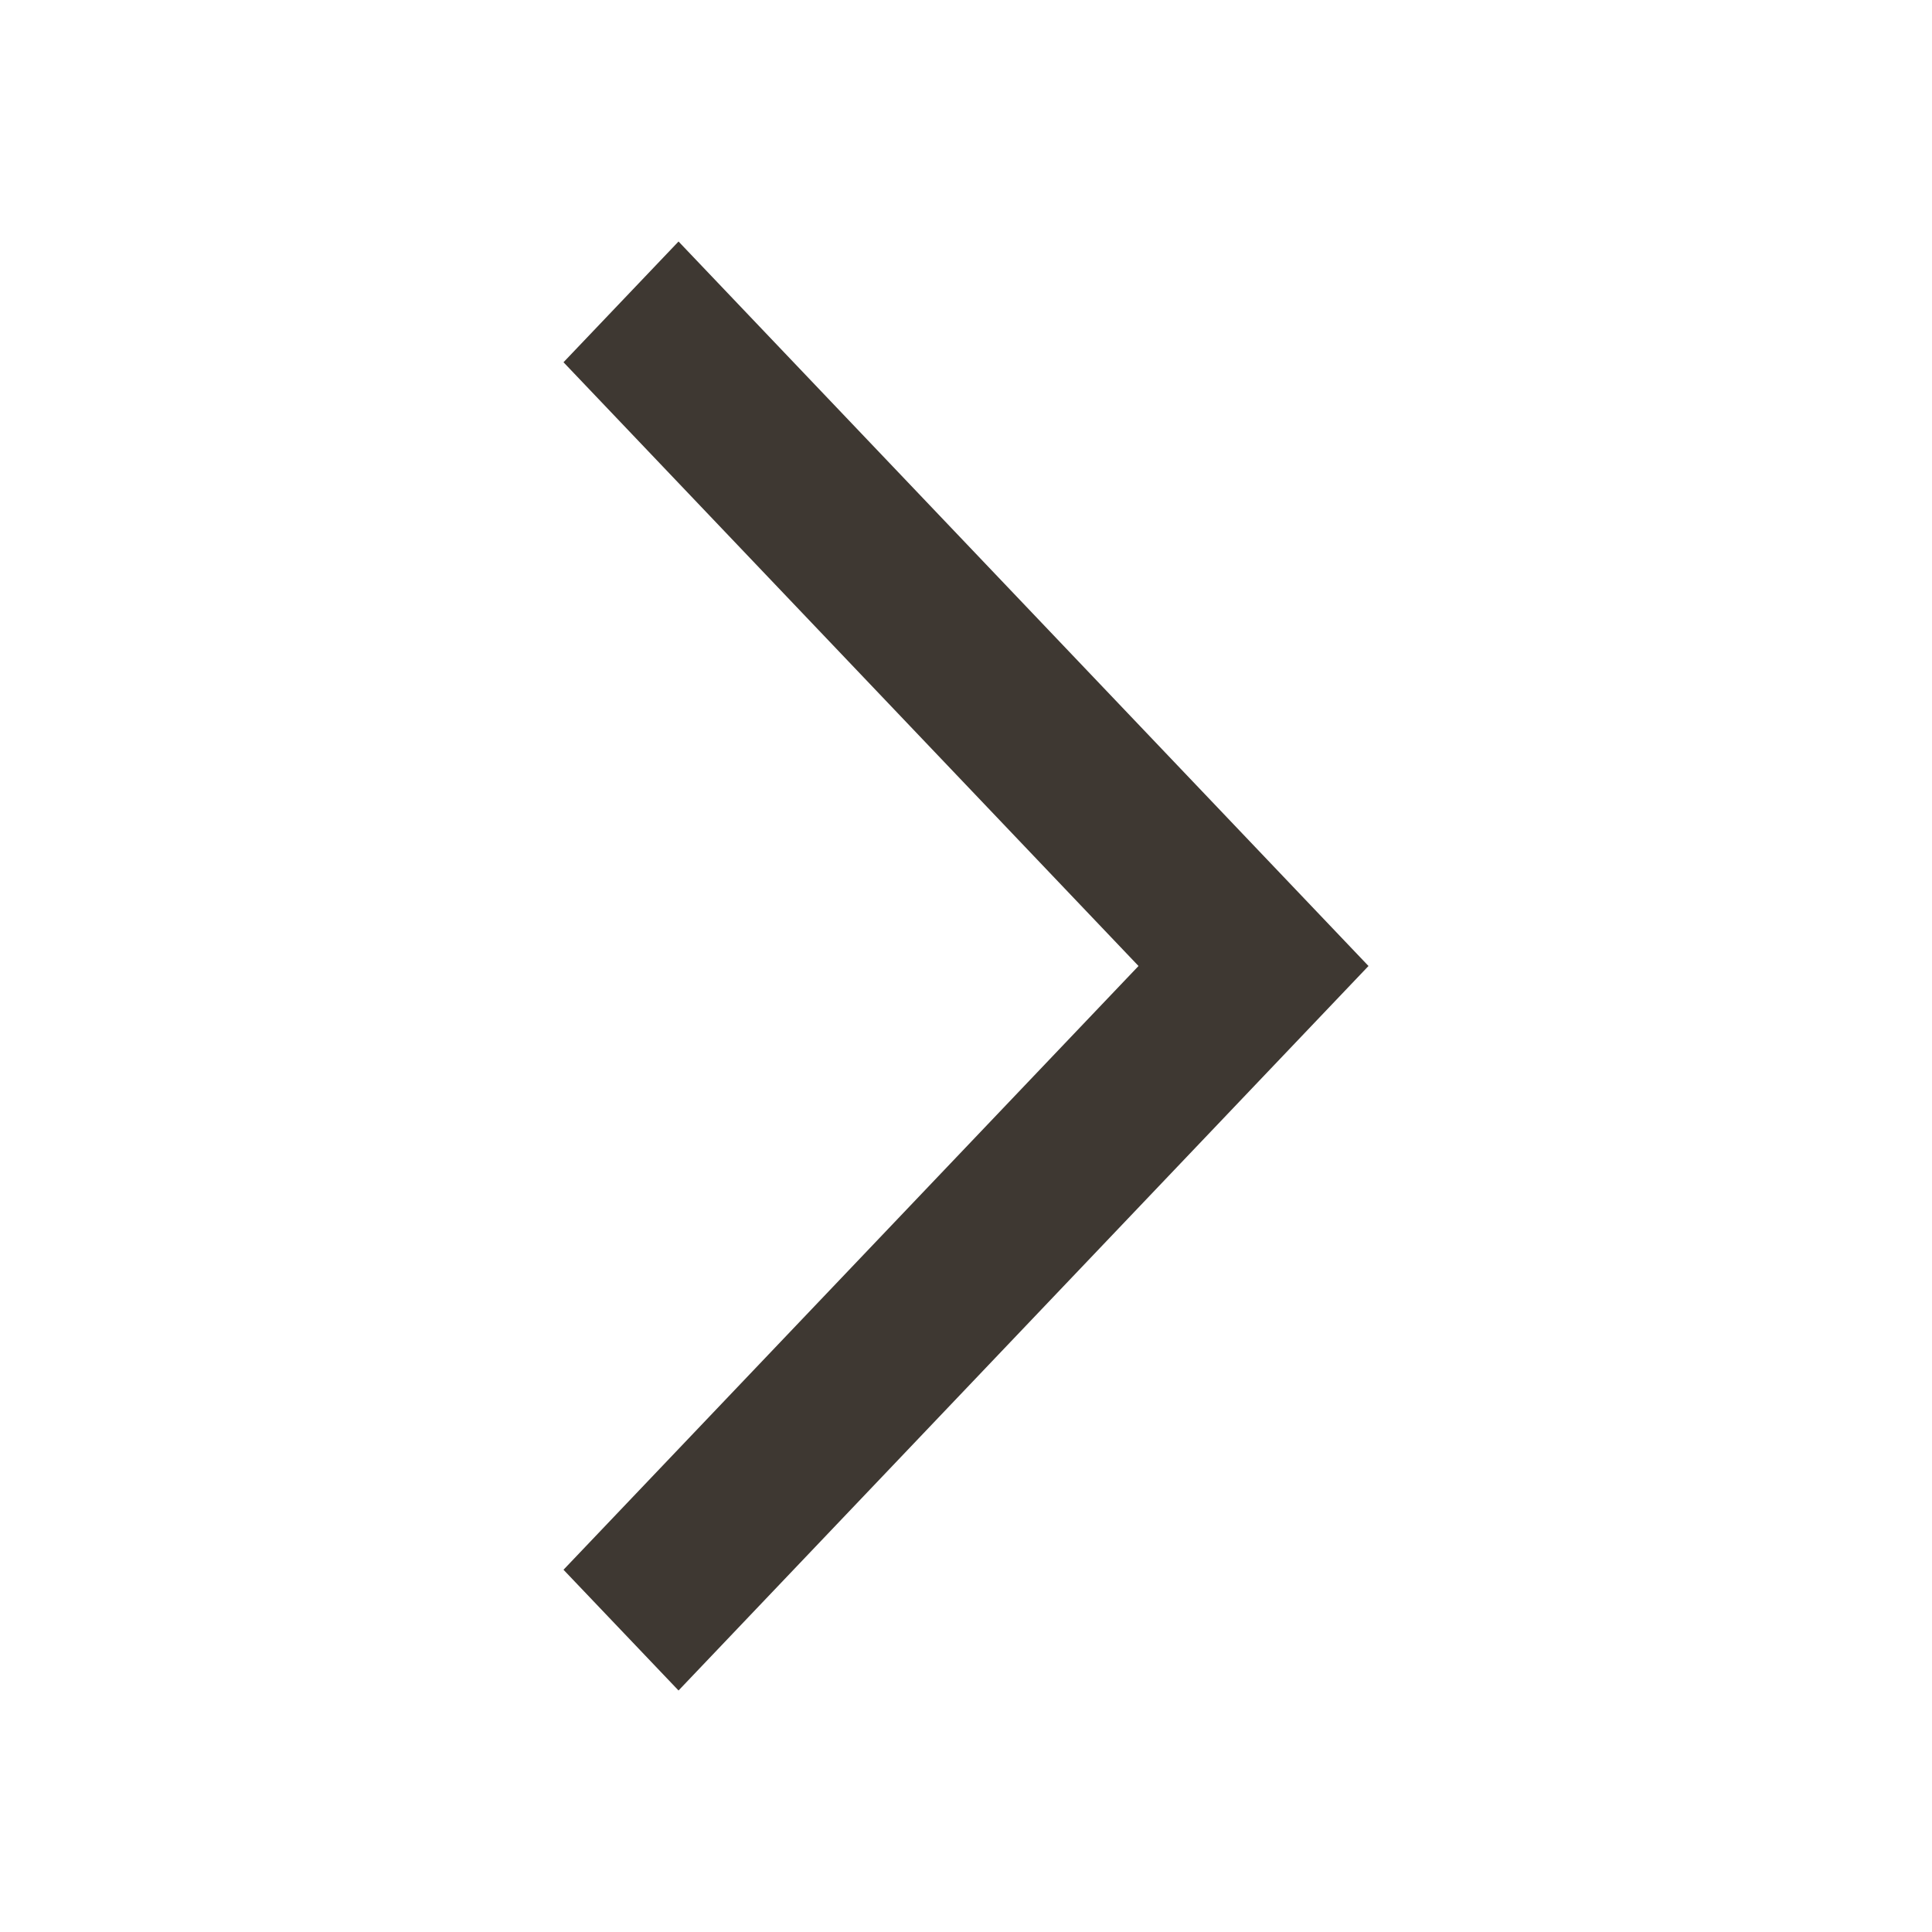
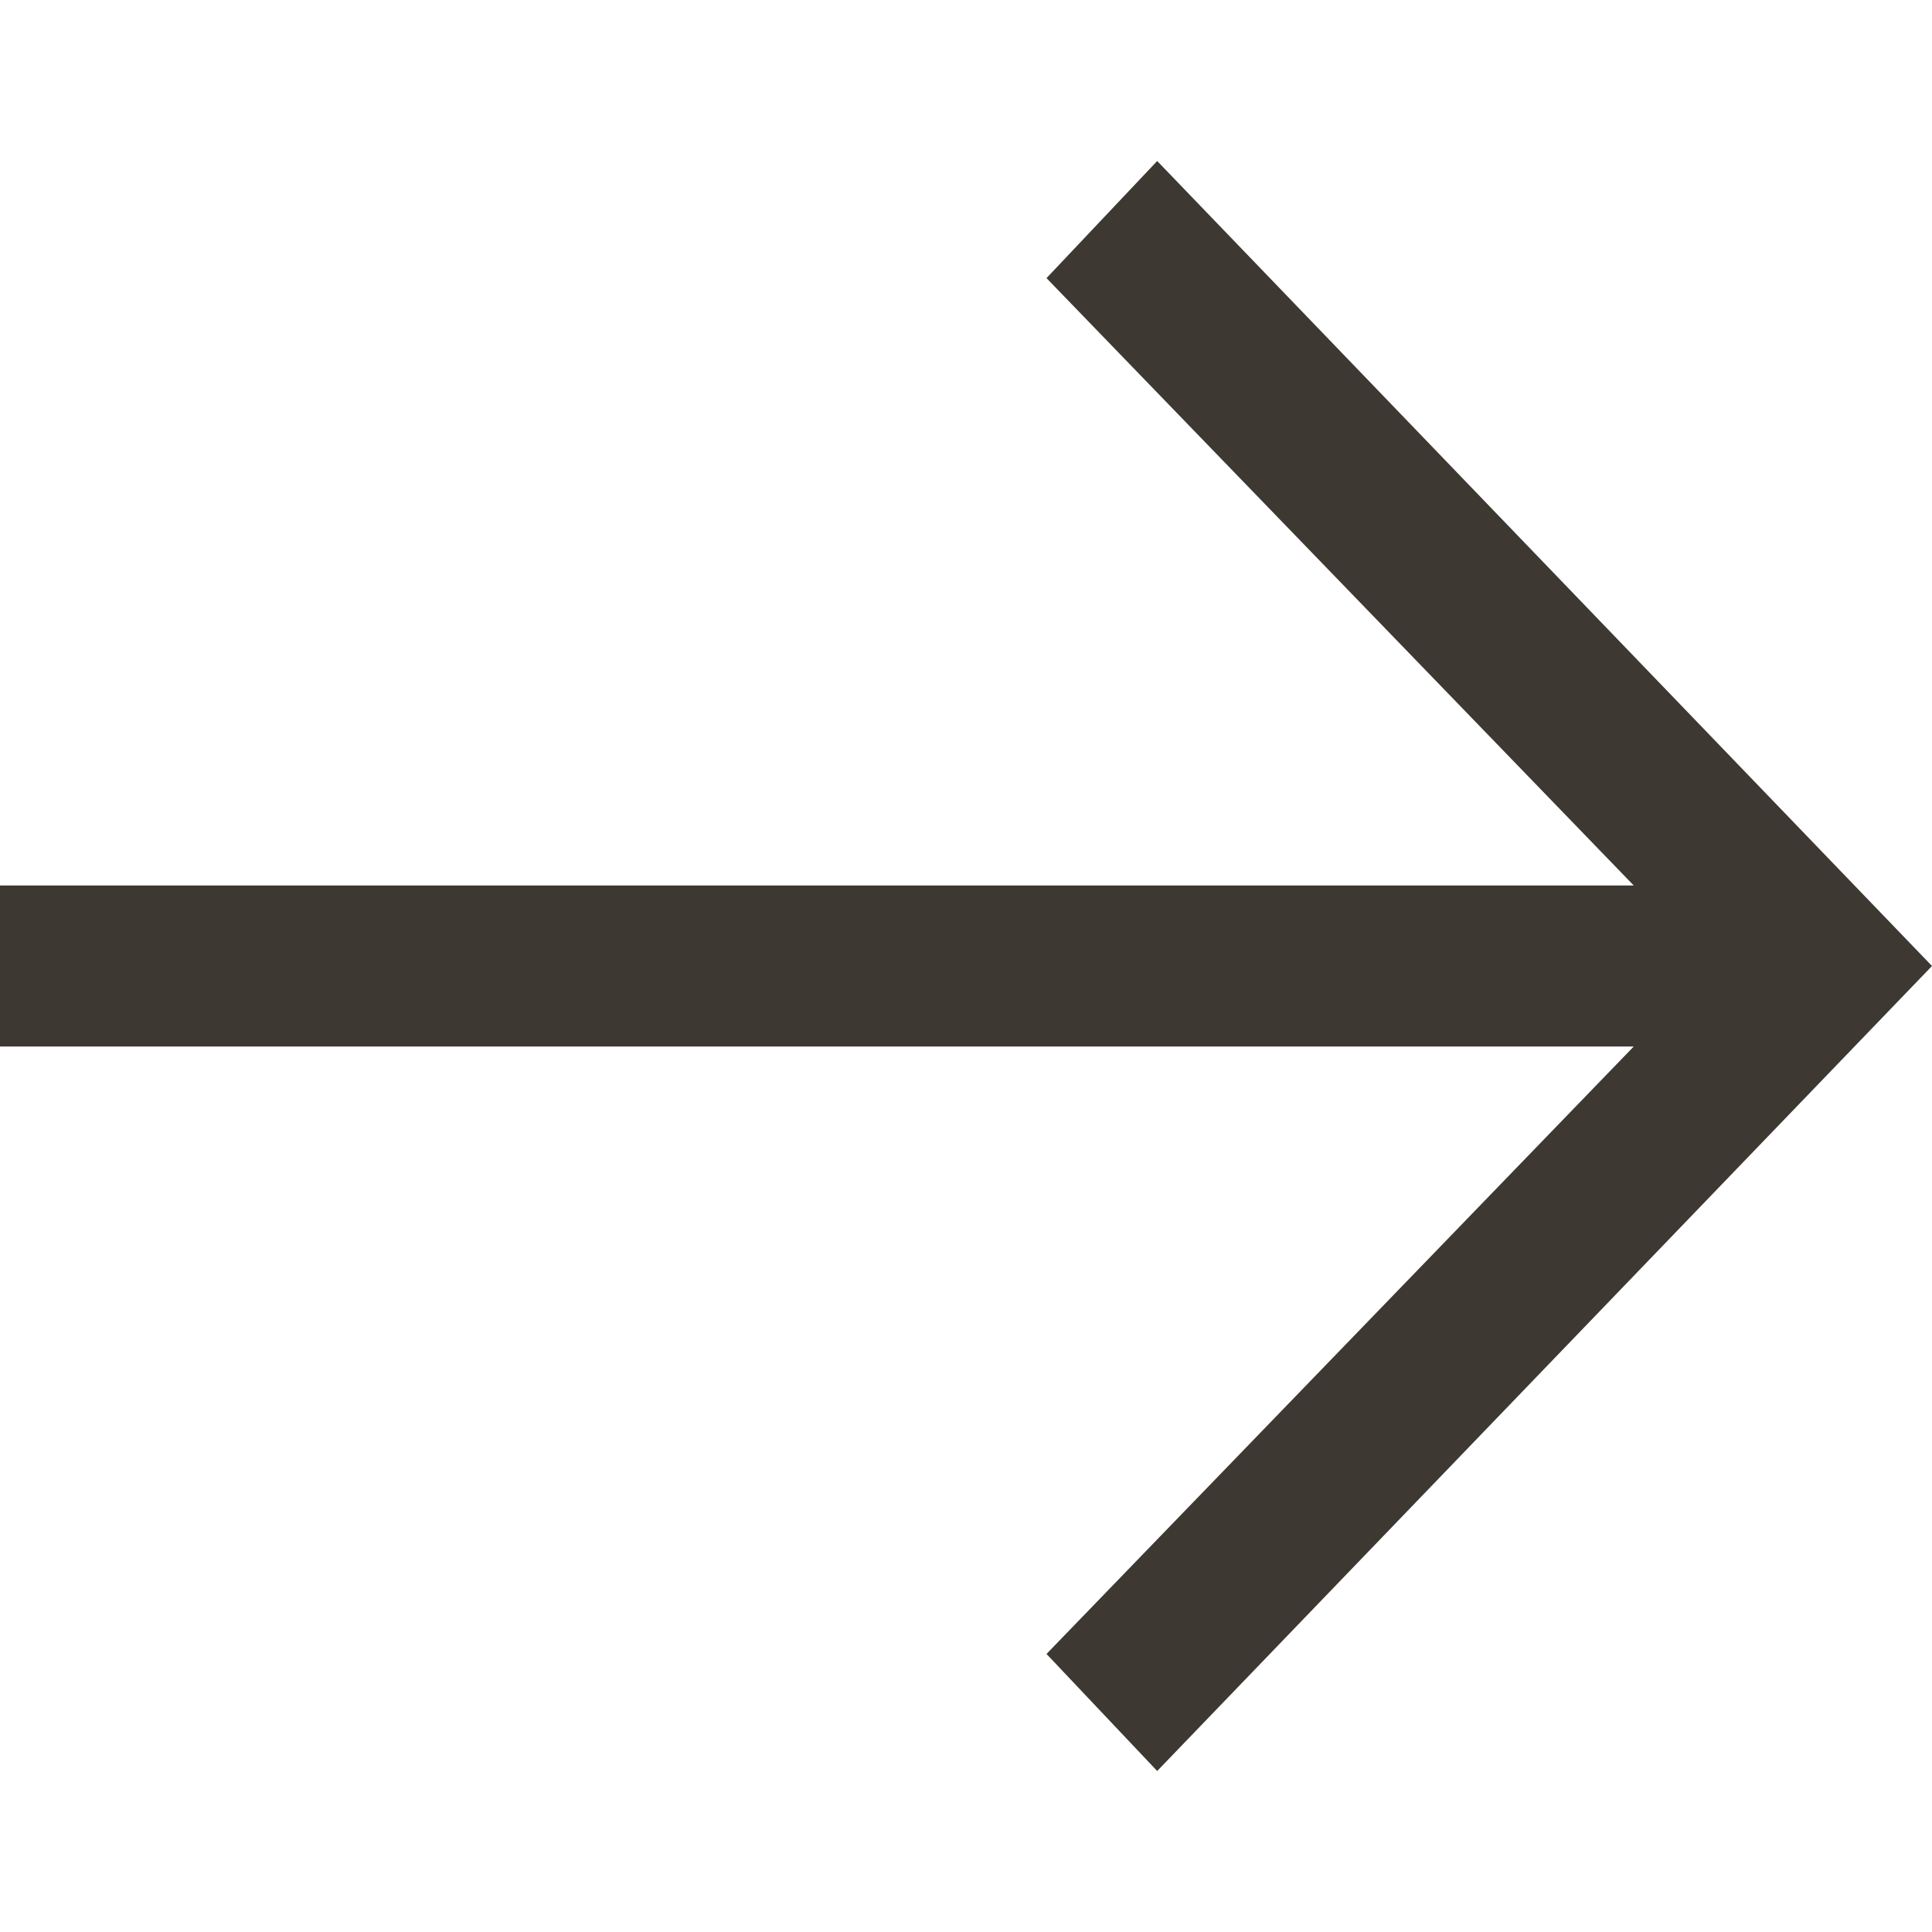
<svg xmlns="http://www.w3.org/2000/svg" width="24" height="24" viewBox="0 0 24 24" fill="none">
-   <path fill-rule="evenodd" clip-rule="evenodd" d="M17 12L8.429 3L7 4.5L14.143 12L7 19.5L8.429 21L17 12Z" fill="#3E3832" />
+   <path fill-rule="evenodd" clip-rule="evenodd" d="M0 13L20.295 13L13 20.546L14.375 22L24 12L14.375 2L13 3.455L20.295 11L0 11L0 13Z" fill="#3E3832" />
</svg>
